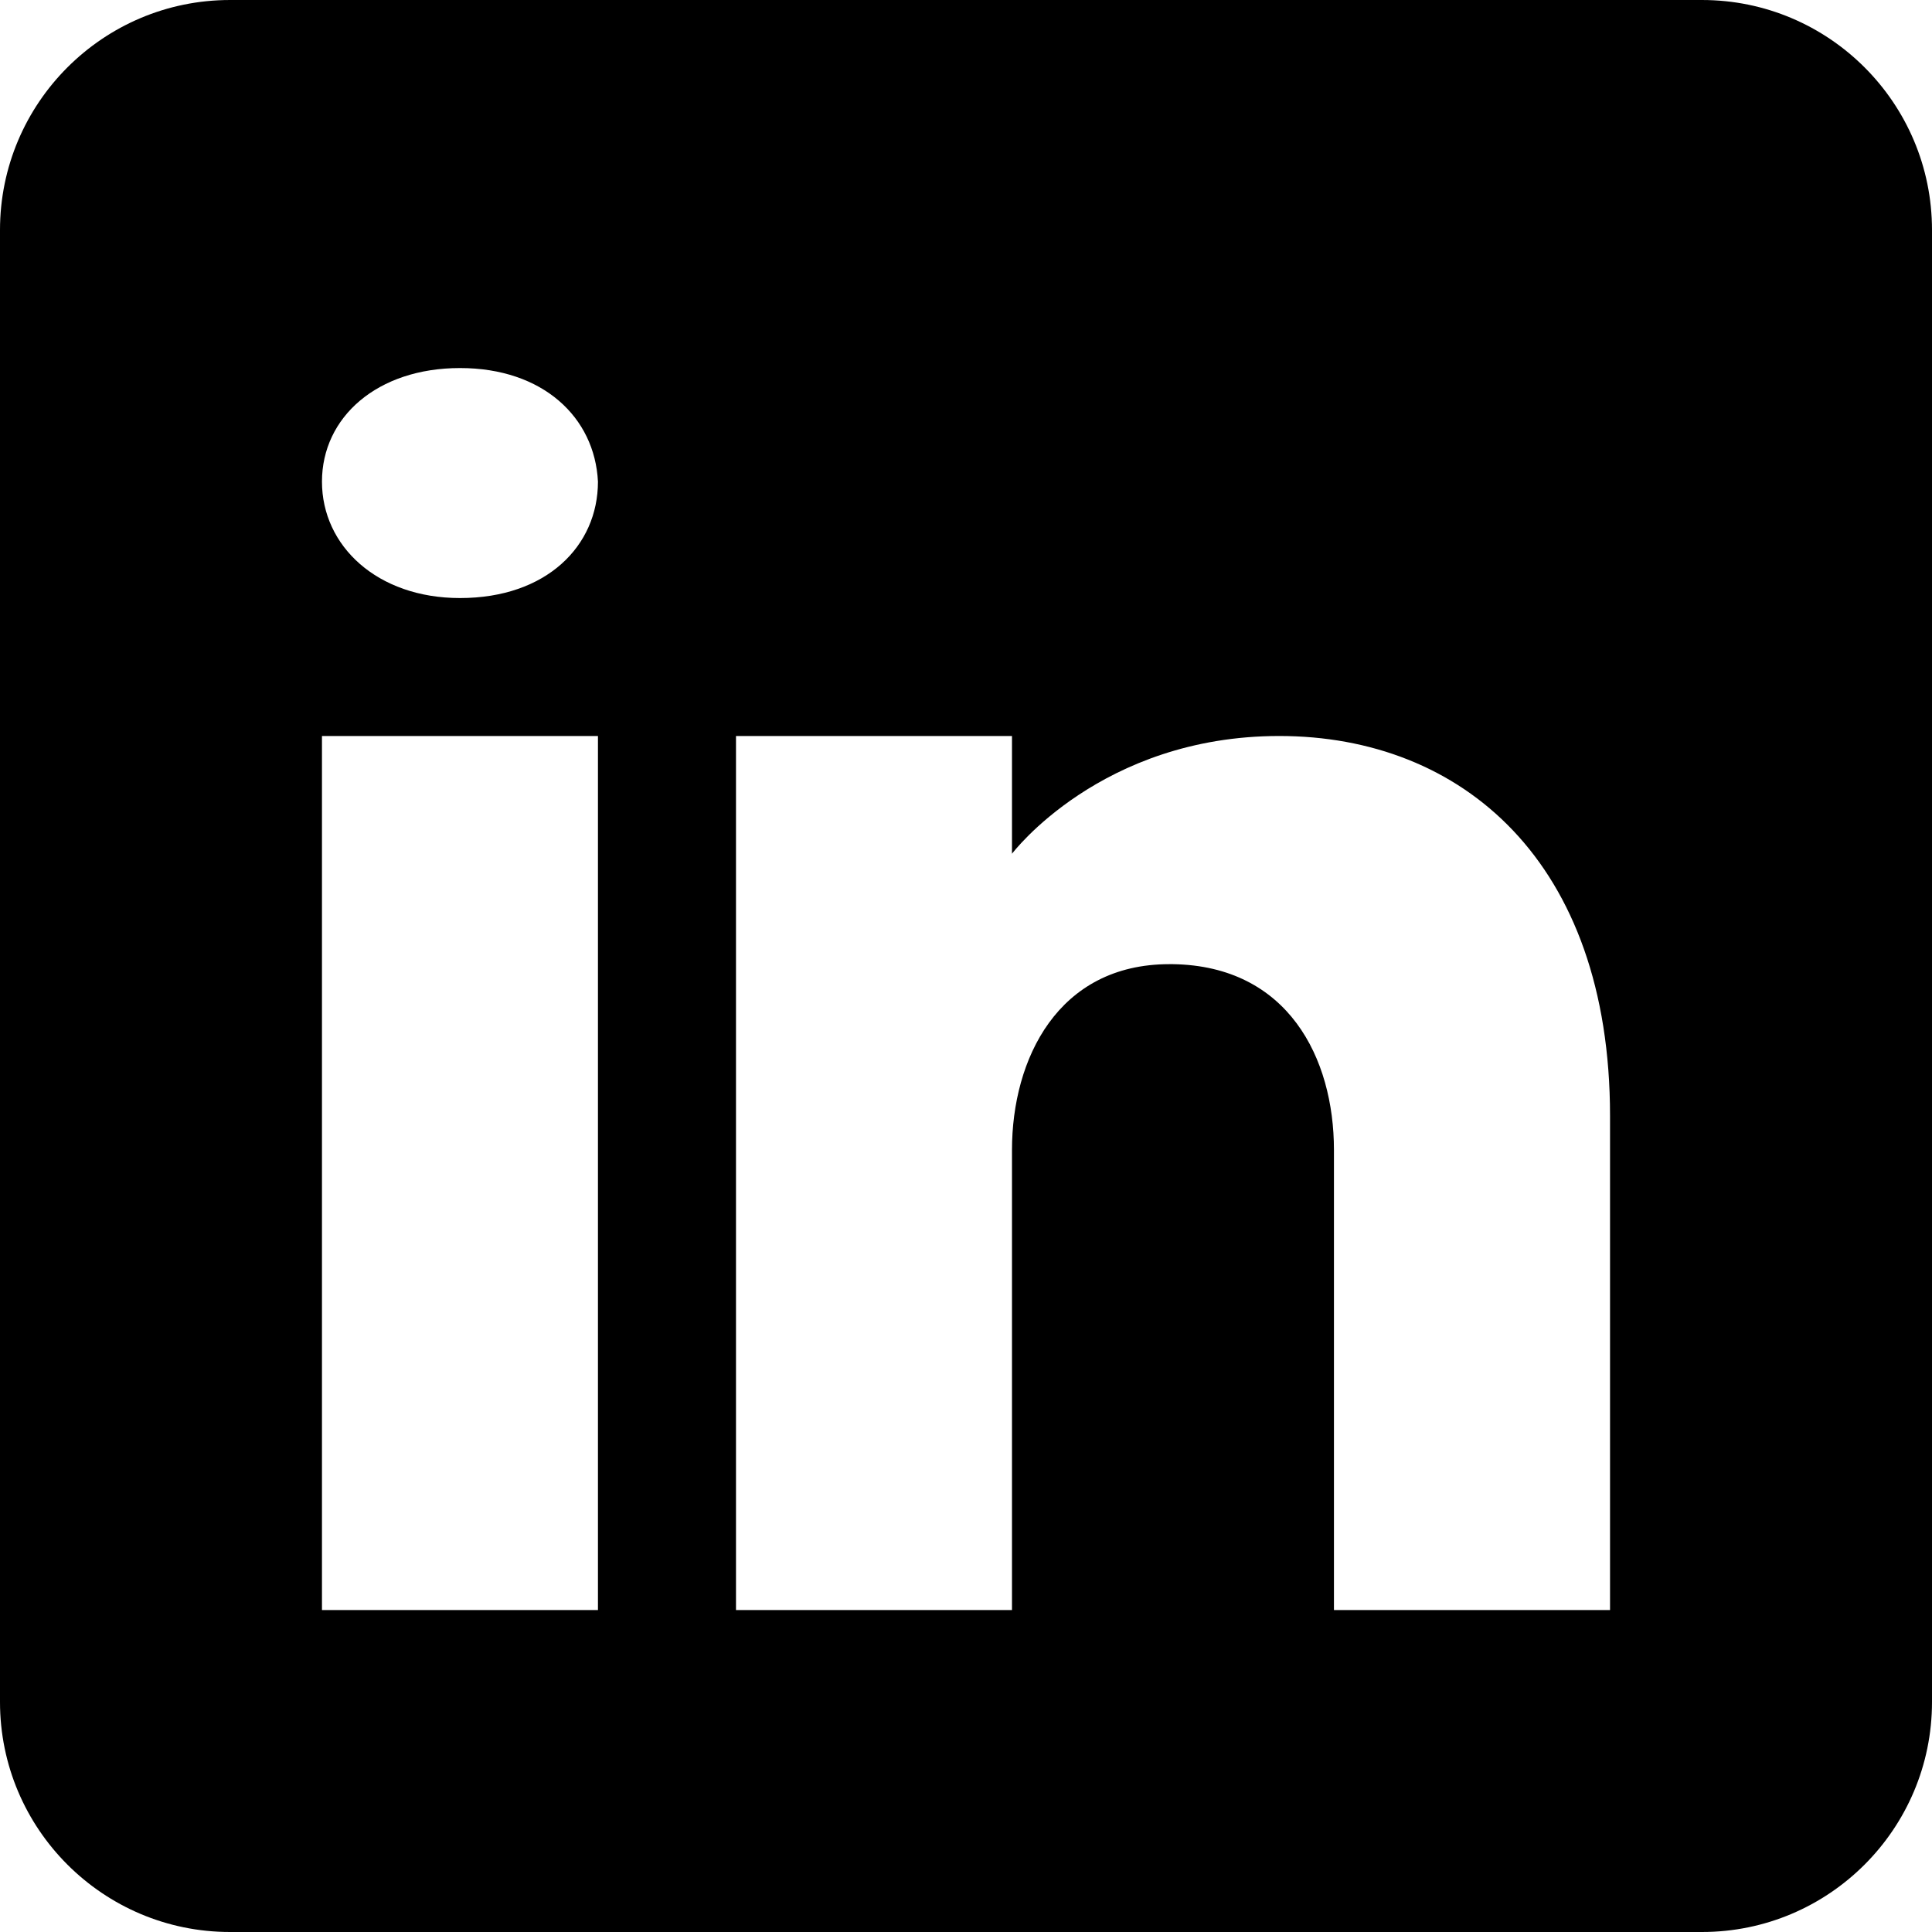
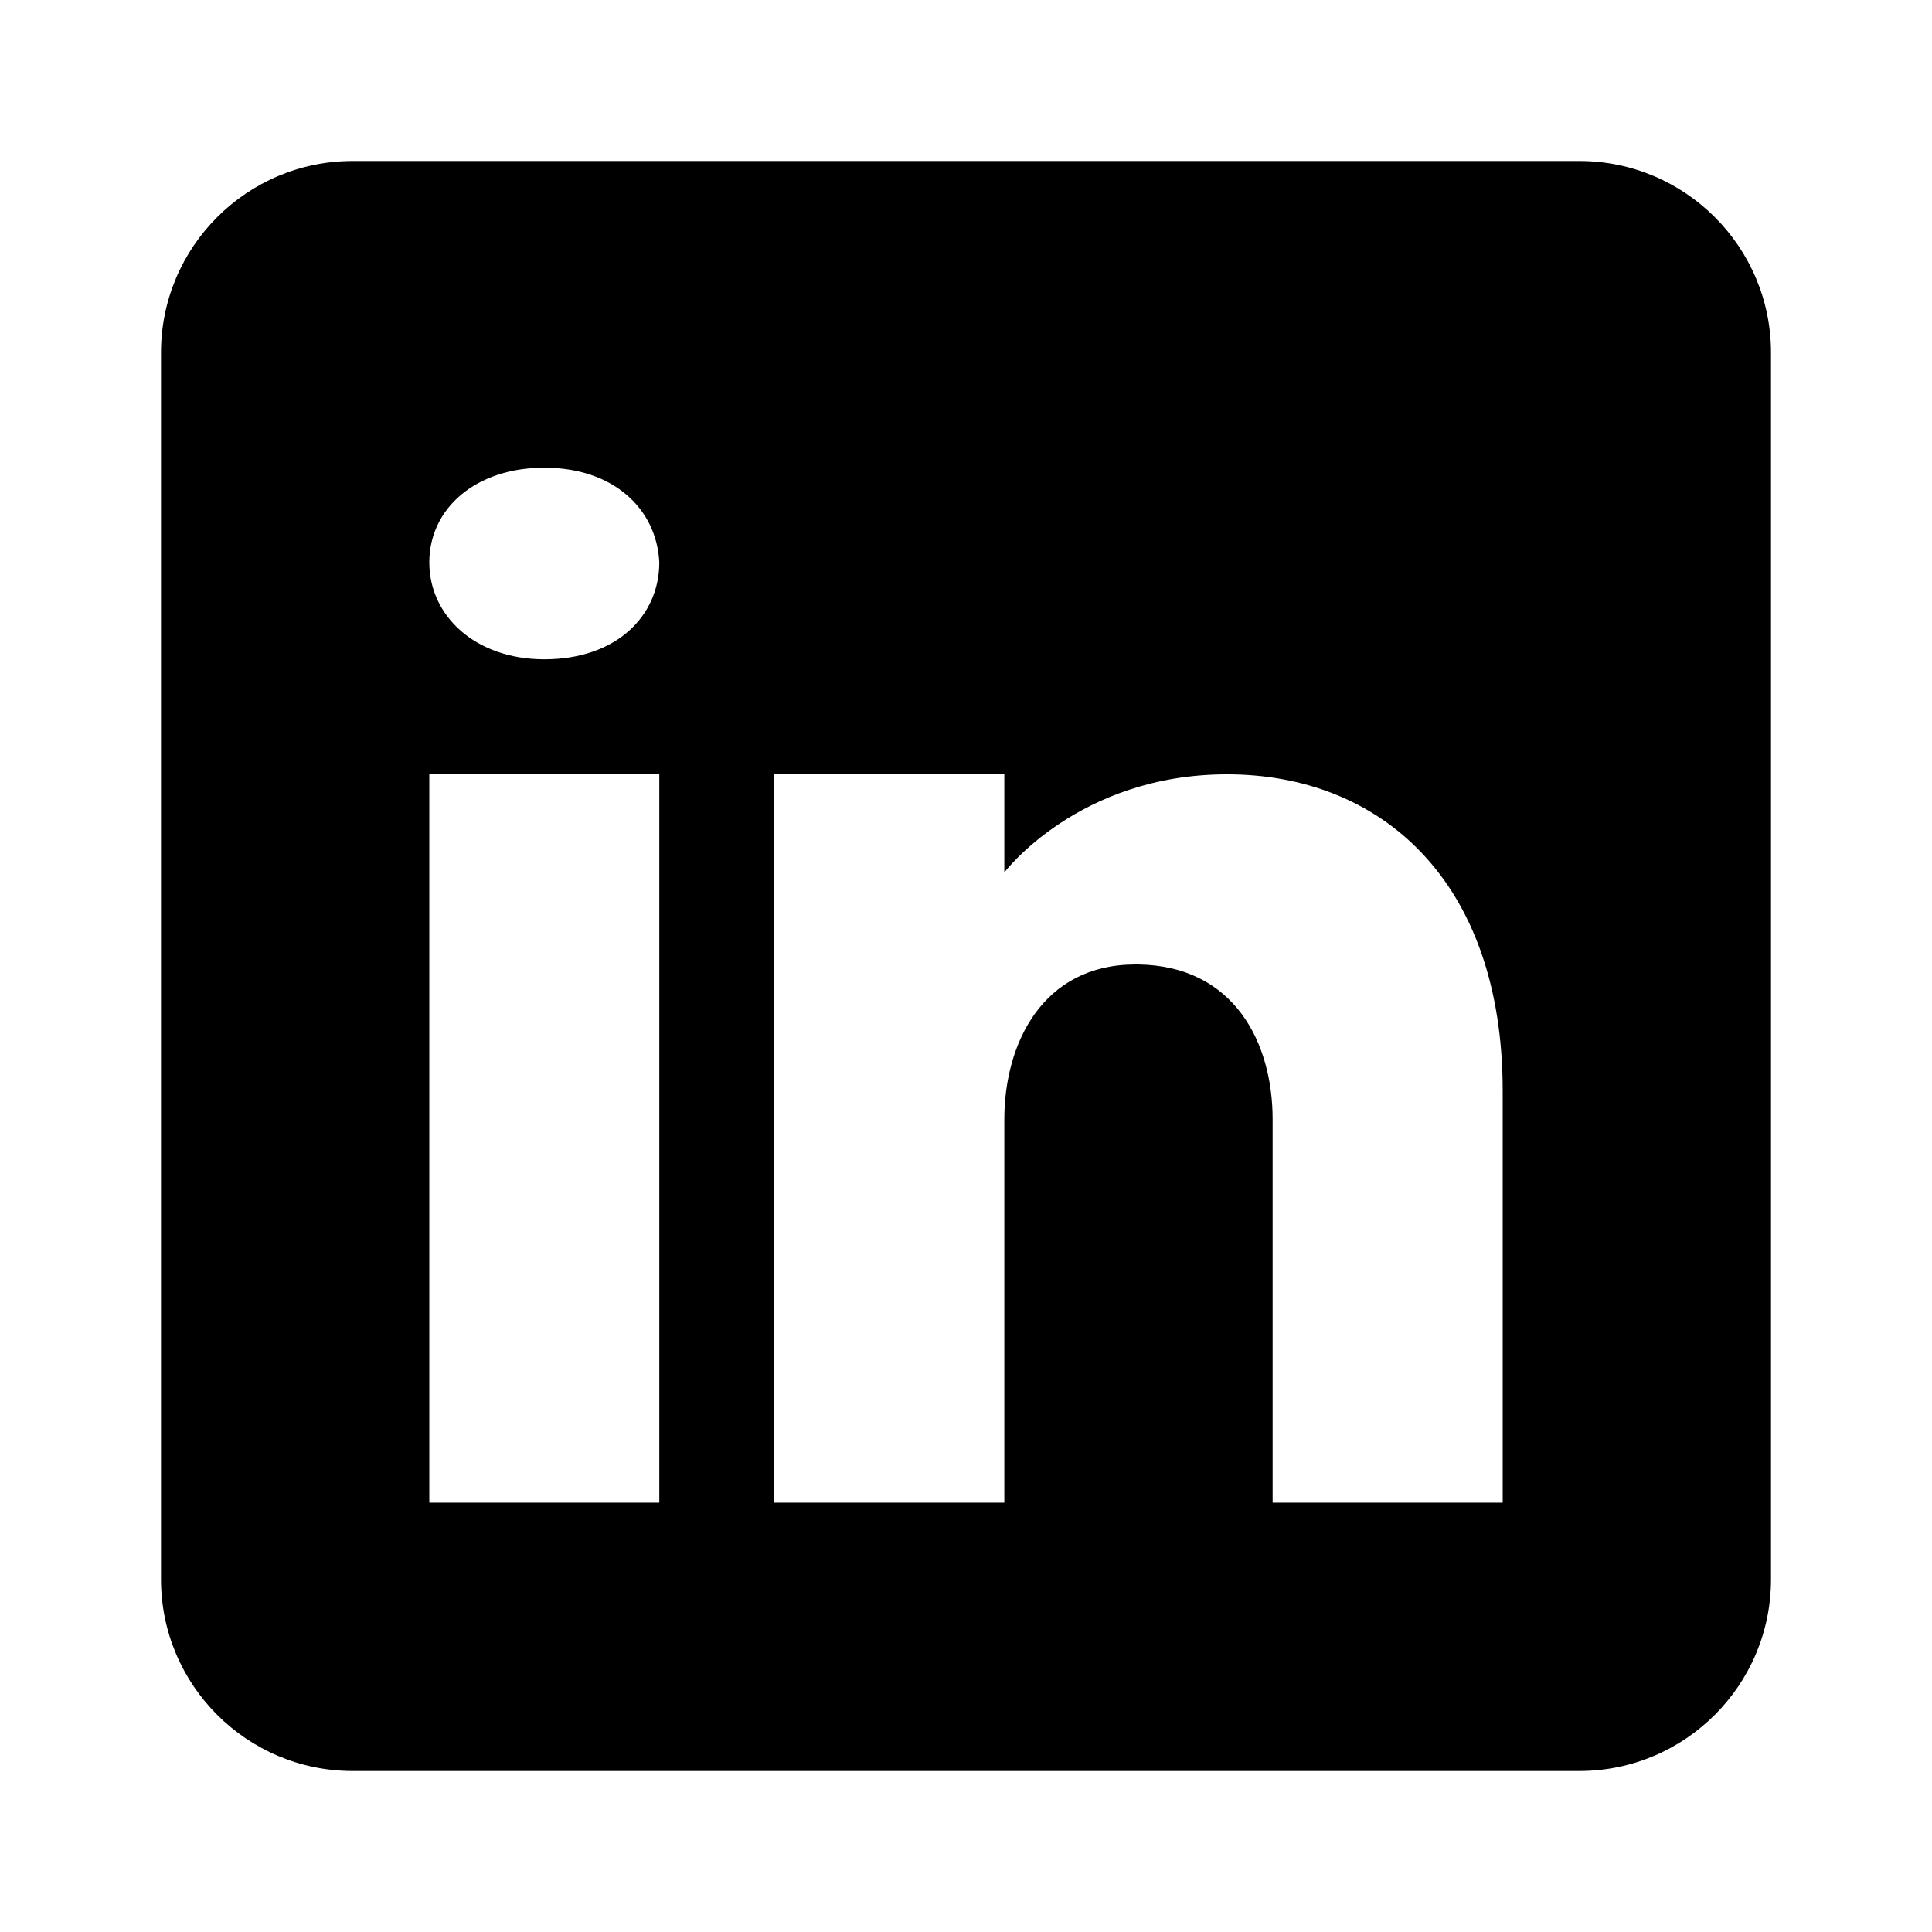
- <svg xmlns="http://www.w3.org/2000/svg" width="20" height="20" viewBox="0 0 20 20" fill="none">
-   <path d="M17.619 3.05176e-05H2.381C1.067 3.05176e-05 0 1.067 0 2.381V17.619C0 18.933 1.067 20 2.381 20H17.619C18.933 20 20 18.933 20 17.619V2.381C20 1.067 18.933 3.05176e-05 17.619 3.05176e-05ZM6.19 7.619V16.667H3.333V7.619H6.19ZM3.333 4.986C3.333 4.319 3.905 3.81 4.762 3.81C5.619 3.81 6.157 4.319 6.19 4.986C6.19 5.652 5.657 6.191 4.762 6.191C3.905 6.191 3.333 5.652 3.333 4.986ZM16.667 16.667H13.809C13.809 16.667 13.809 12.257 13.809 11.905C13.809 10.952 13.333 10 12.143 9.981H12.105C10.952 9.981 10.476 10.962 10.476 11.905C10.476 12.338 10.476 16.667 10.476 16.667H7.619V7.619H10.476V8.838C10.476 8.838 11.395 7.619 13.243 7.619C15.133 7.619 16.667 8.919 16.667 11.552V16.667Z" fill="black" />
+ <svg xmlns="http://www.w3.org/2000/svg" width="24" height="24" viewBox="0 0 24 24" fill="none">
+   <path d="M19.619 2H4.381C3.067 2 2 3.067 2 4.381V19.619C2 20.933 3.067 22 4.381 22H19.619C20.933 22 22 20.933 22 19.619V4.381C22 3.067 20.933 2 19.619 2ZM8.19 9.619V18.667H5.333V9.619H8.19ZM5.333 6.986C5.333 6.319 5.905 5.81 6.762 5.81C7.619 5.81 8.157 6.319 8.19 6.986C8.19 7.652 7.657 8.19 6.762 8.19C5.905 8.19 5.333 7.652 5.333 6.986ZM18.667 18.667H15.809C15.809 18.667 15.809 14.257 15.809 13.905C15.809 12.952 15.333 12 14.143 11.981H14.105C12.952 11.981 12.476 12.962 12.476 13.905C12.476 14.338 12.476 18.667 12.476 18.667H9.619V9.619H12.476V10.838C12.476 10.838 13.395 9.619 15.243 9.619C17.133 9.619 18.667 10.919 18.667 13.552V18.667Z" fill="black" />
</svg>
